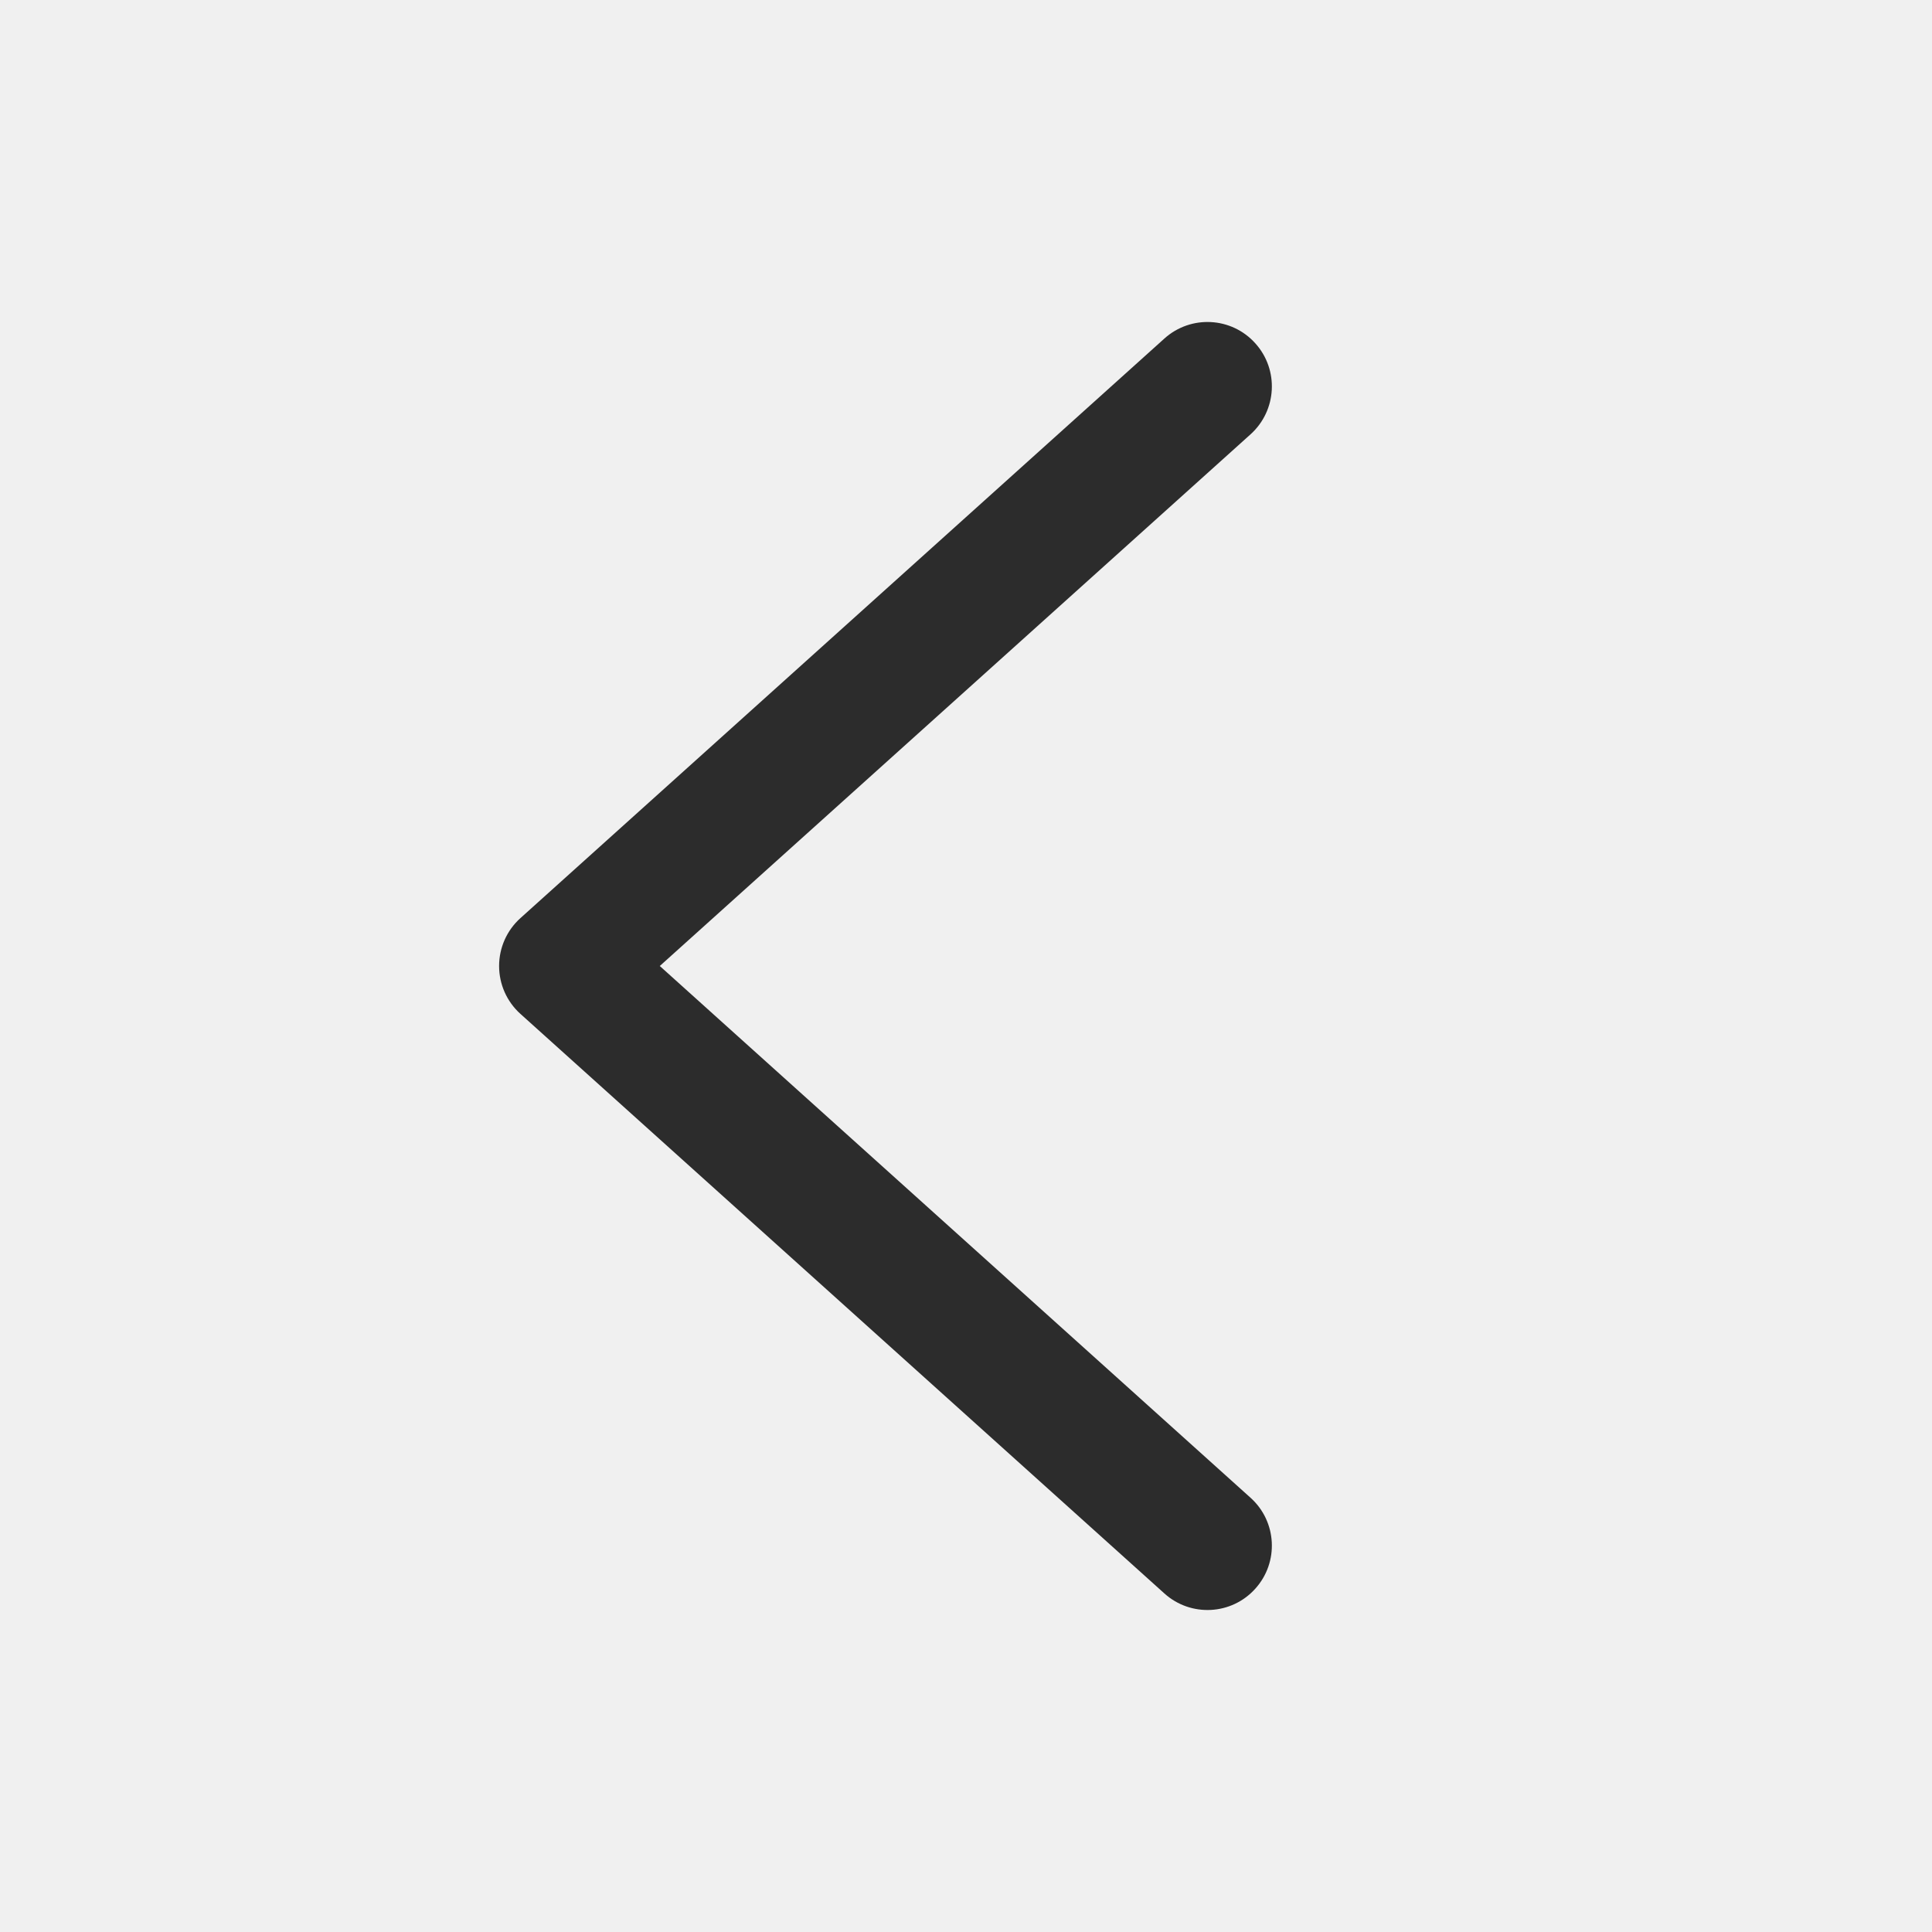
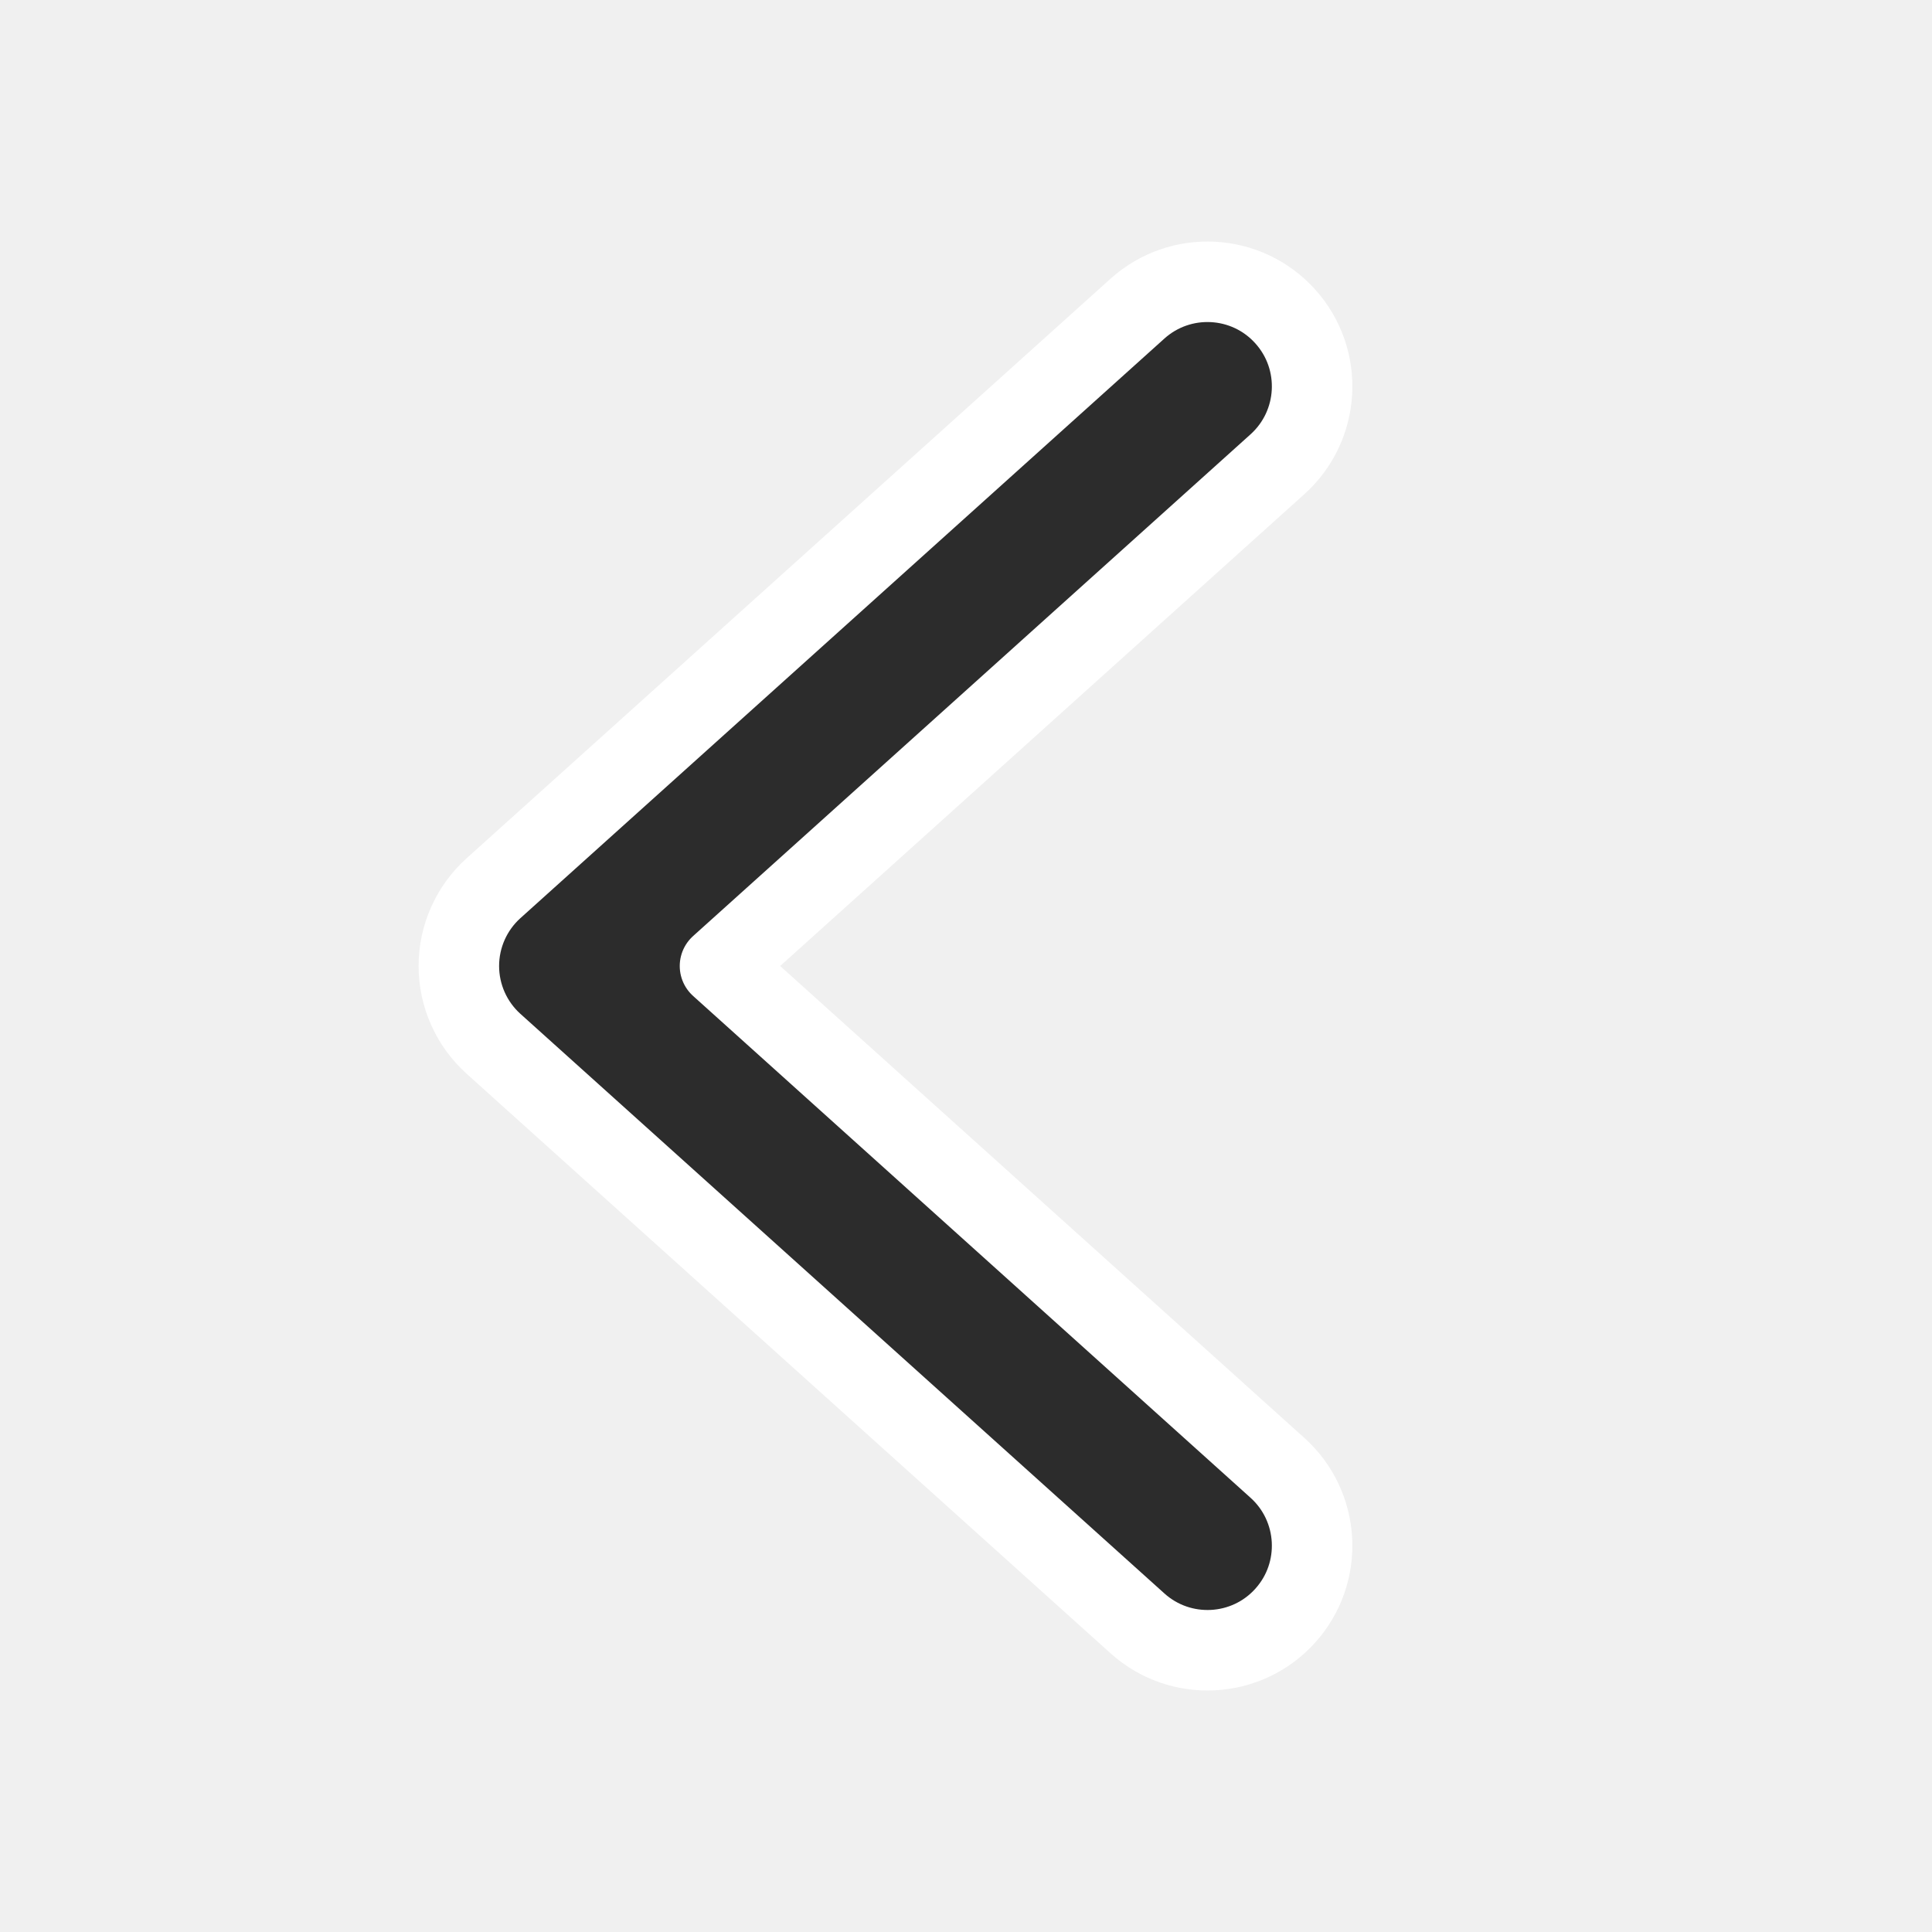
<svg xmlns="http://www.w3.org/2000/svg" width="24" height="24" viewBox="0 0 24 24" fill="none">
-   <path fill-rule="evenodd" clip-rule="evenodd" d="M15.594 19.735C15.299 20.064 14.793 20.09 14.465 19.795L6.465 12.595C6.296 12.443 6.2 12.227 6.2 12C6.2 11.773 6.296 11.557 6.465 11.405L14.465 4.205C14.793 3.91 15.299 3.936 15.594 4.265C15.89 4.593 15.863 5.099 15.535 5.395L8.196 12L15.535 18.606C15.863 18.901 15.89 19.407 15.594 19.735Z" fill="#2C2C2C" />
+   <path d="M15.869 18.234C16.403 18.715 16.446 19.537 15.966 20.07C15.486 20.604 14.663 20.646 14.13 20.166L6.13 12.966C5.856 12.719 5.7 12.368 5.7 12C5.7 11.632 5.856 11.281 6.13 11.034L14.13 3.834C14.664 3.354 15.486 3.397 15.966 3.931C16.446 4.464 16.403 5.286 15.869 5.767L8.944 12L15.869 18.234Z" fill="#2C2C2C" stroke="white" stroke-linecap="round" stroke-linejoin="round" />
</svg>
